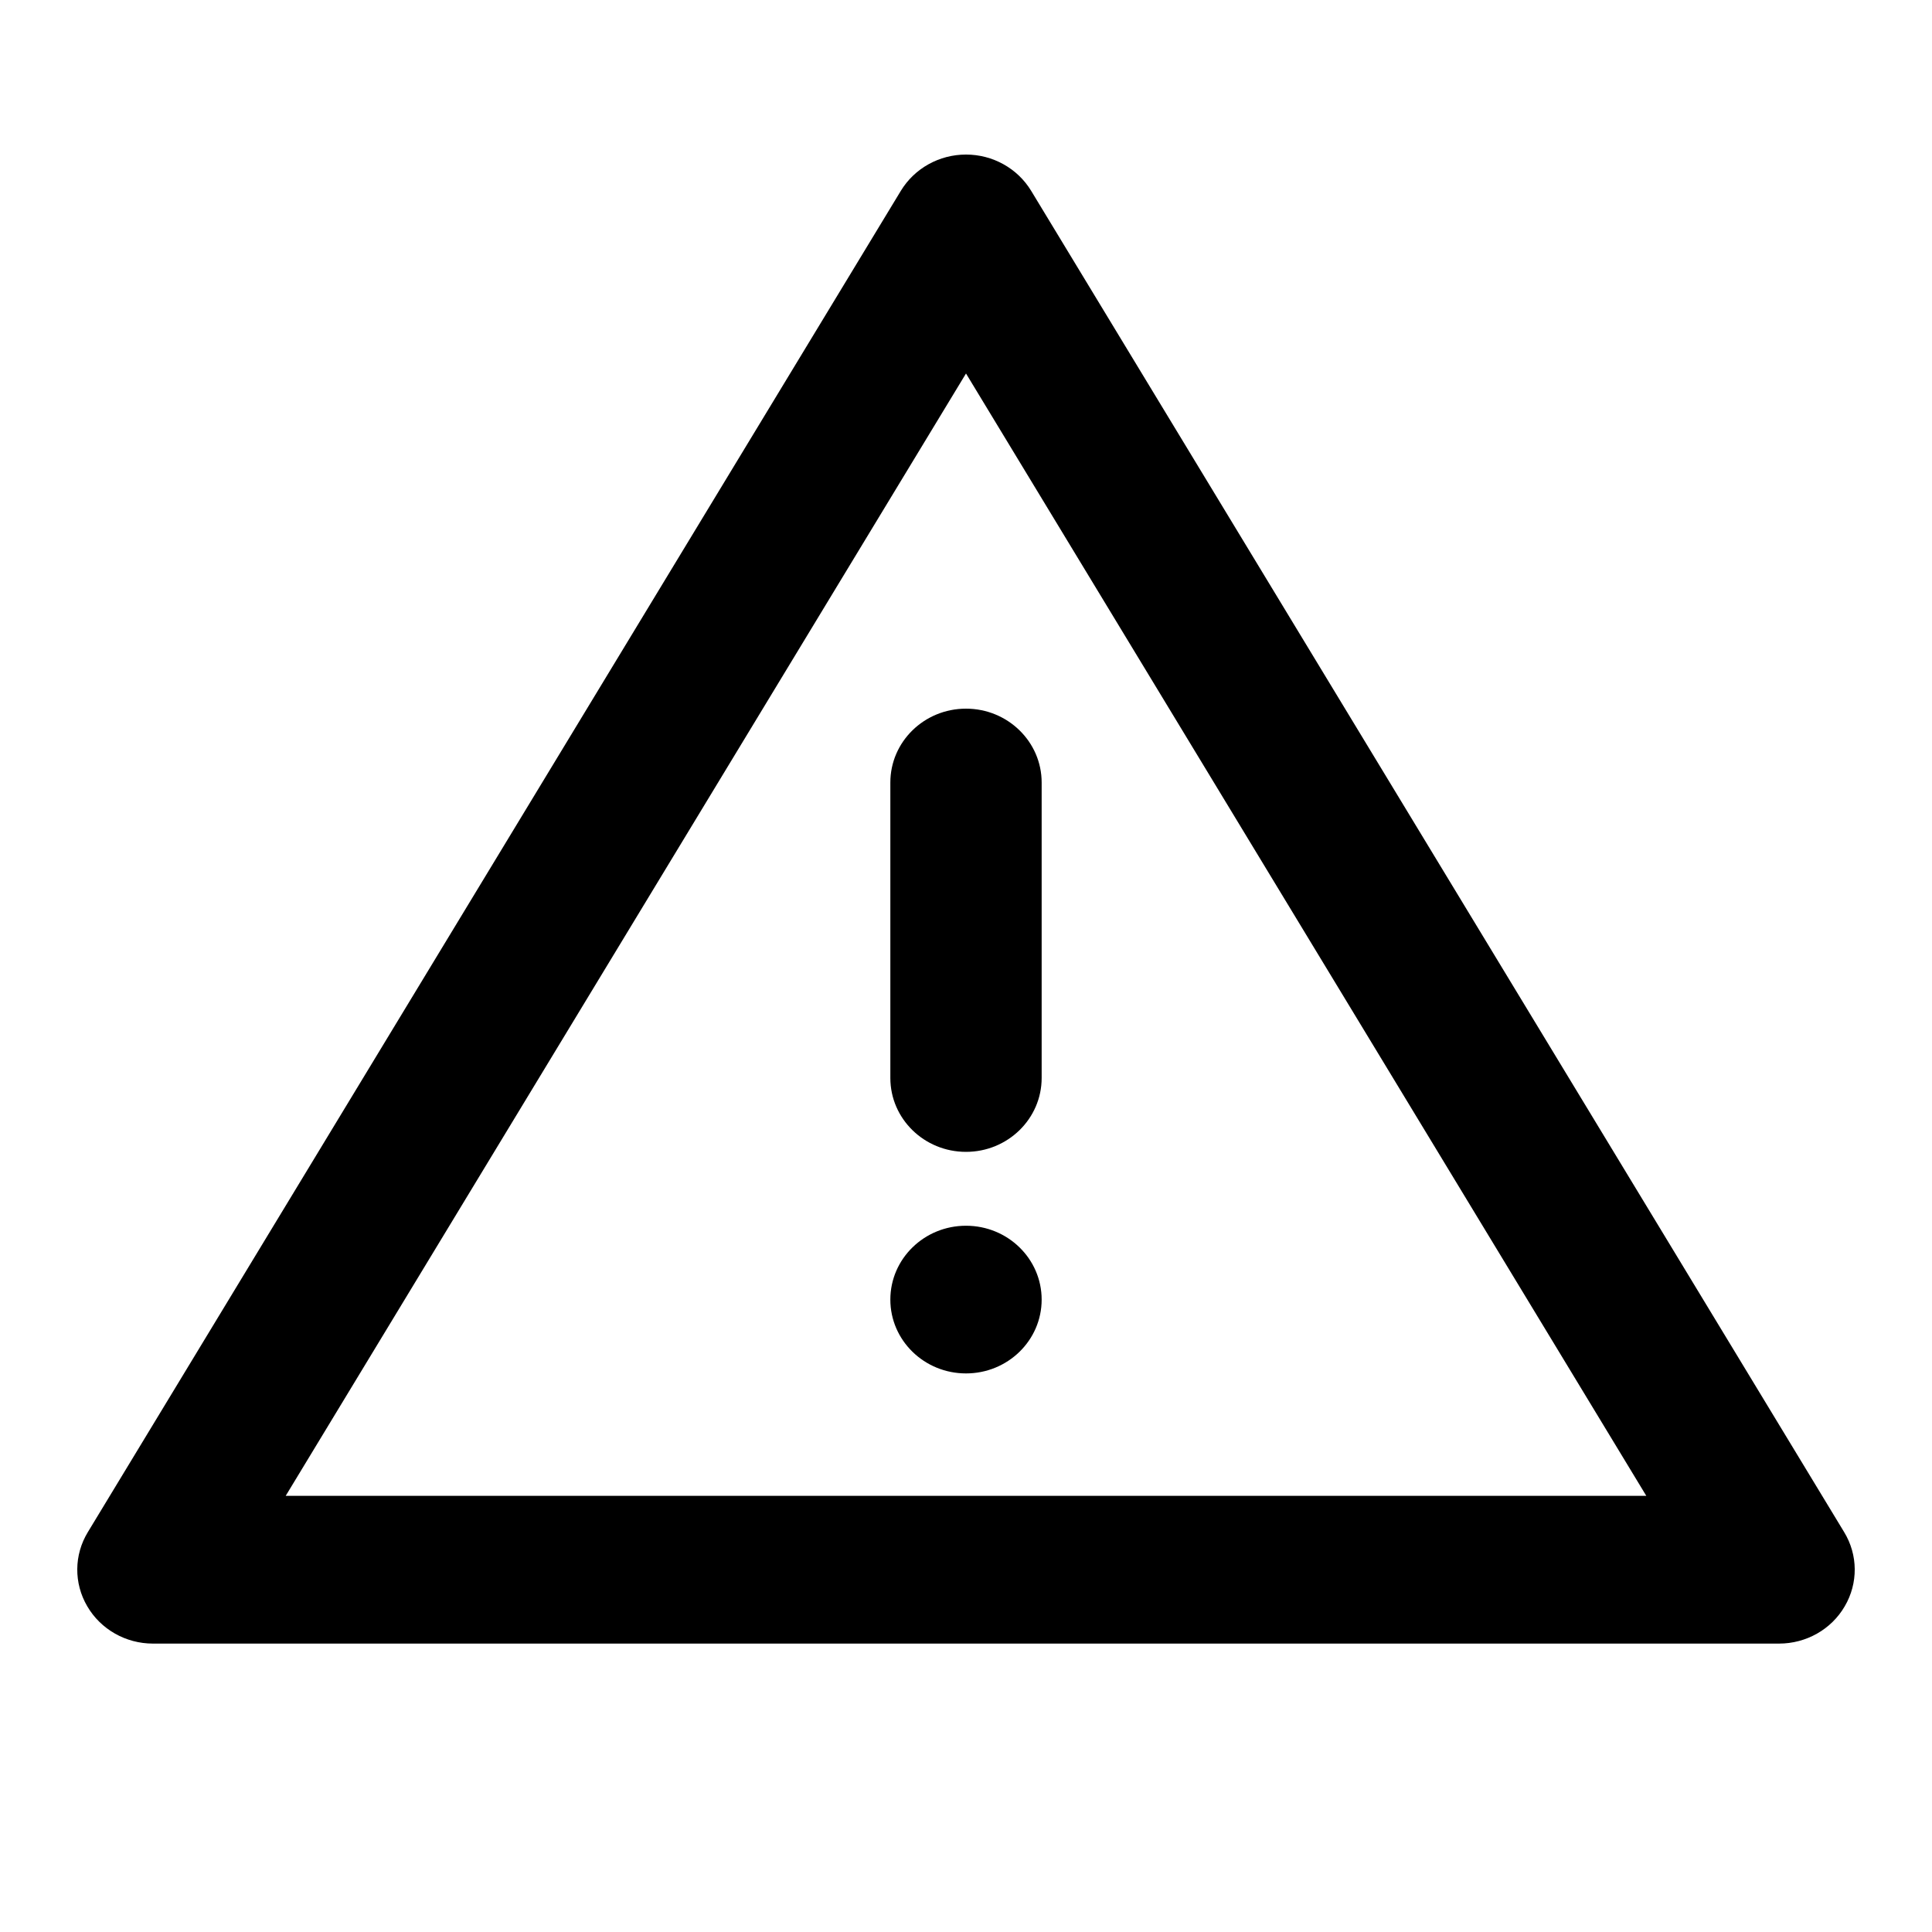
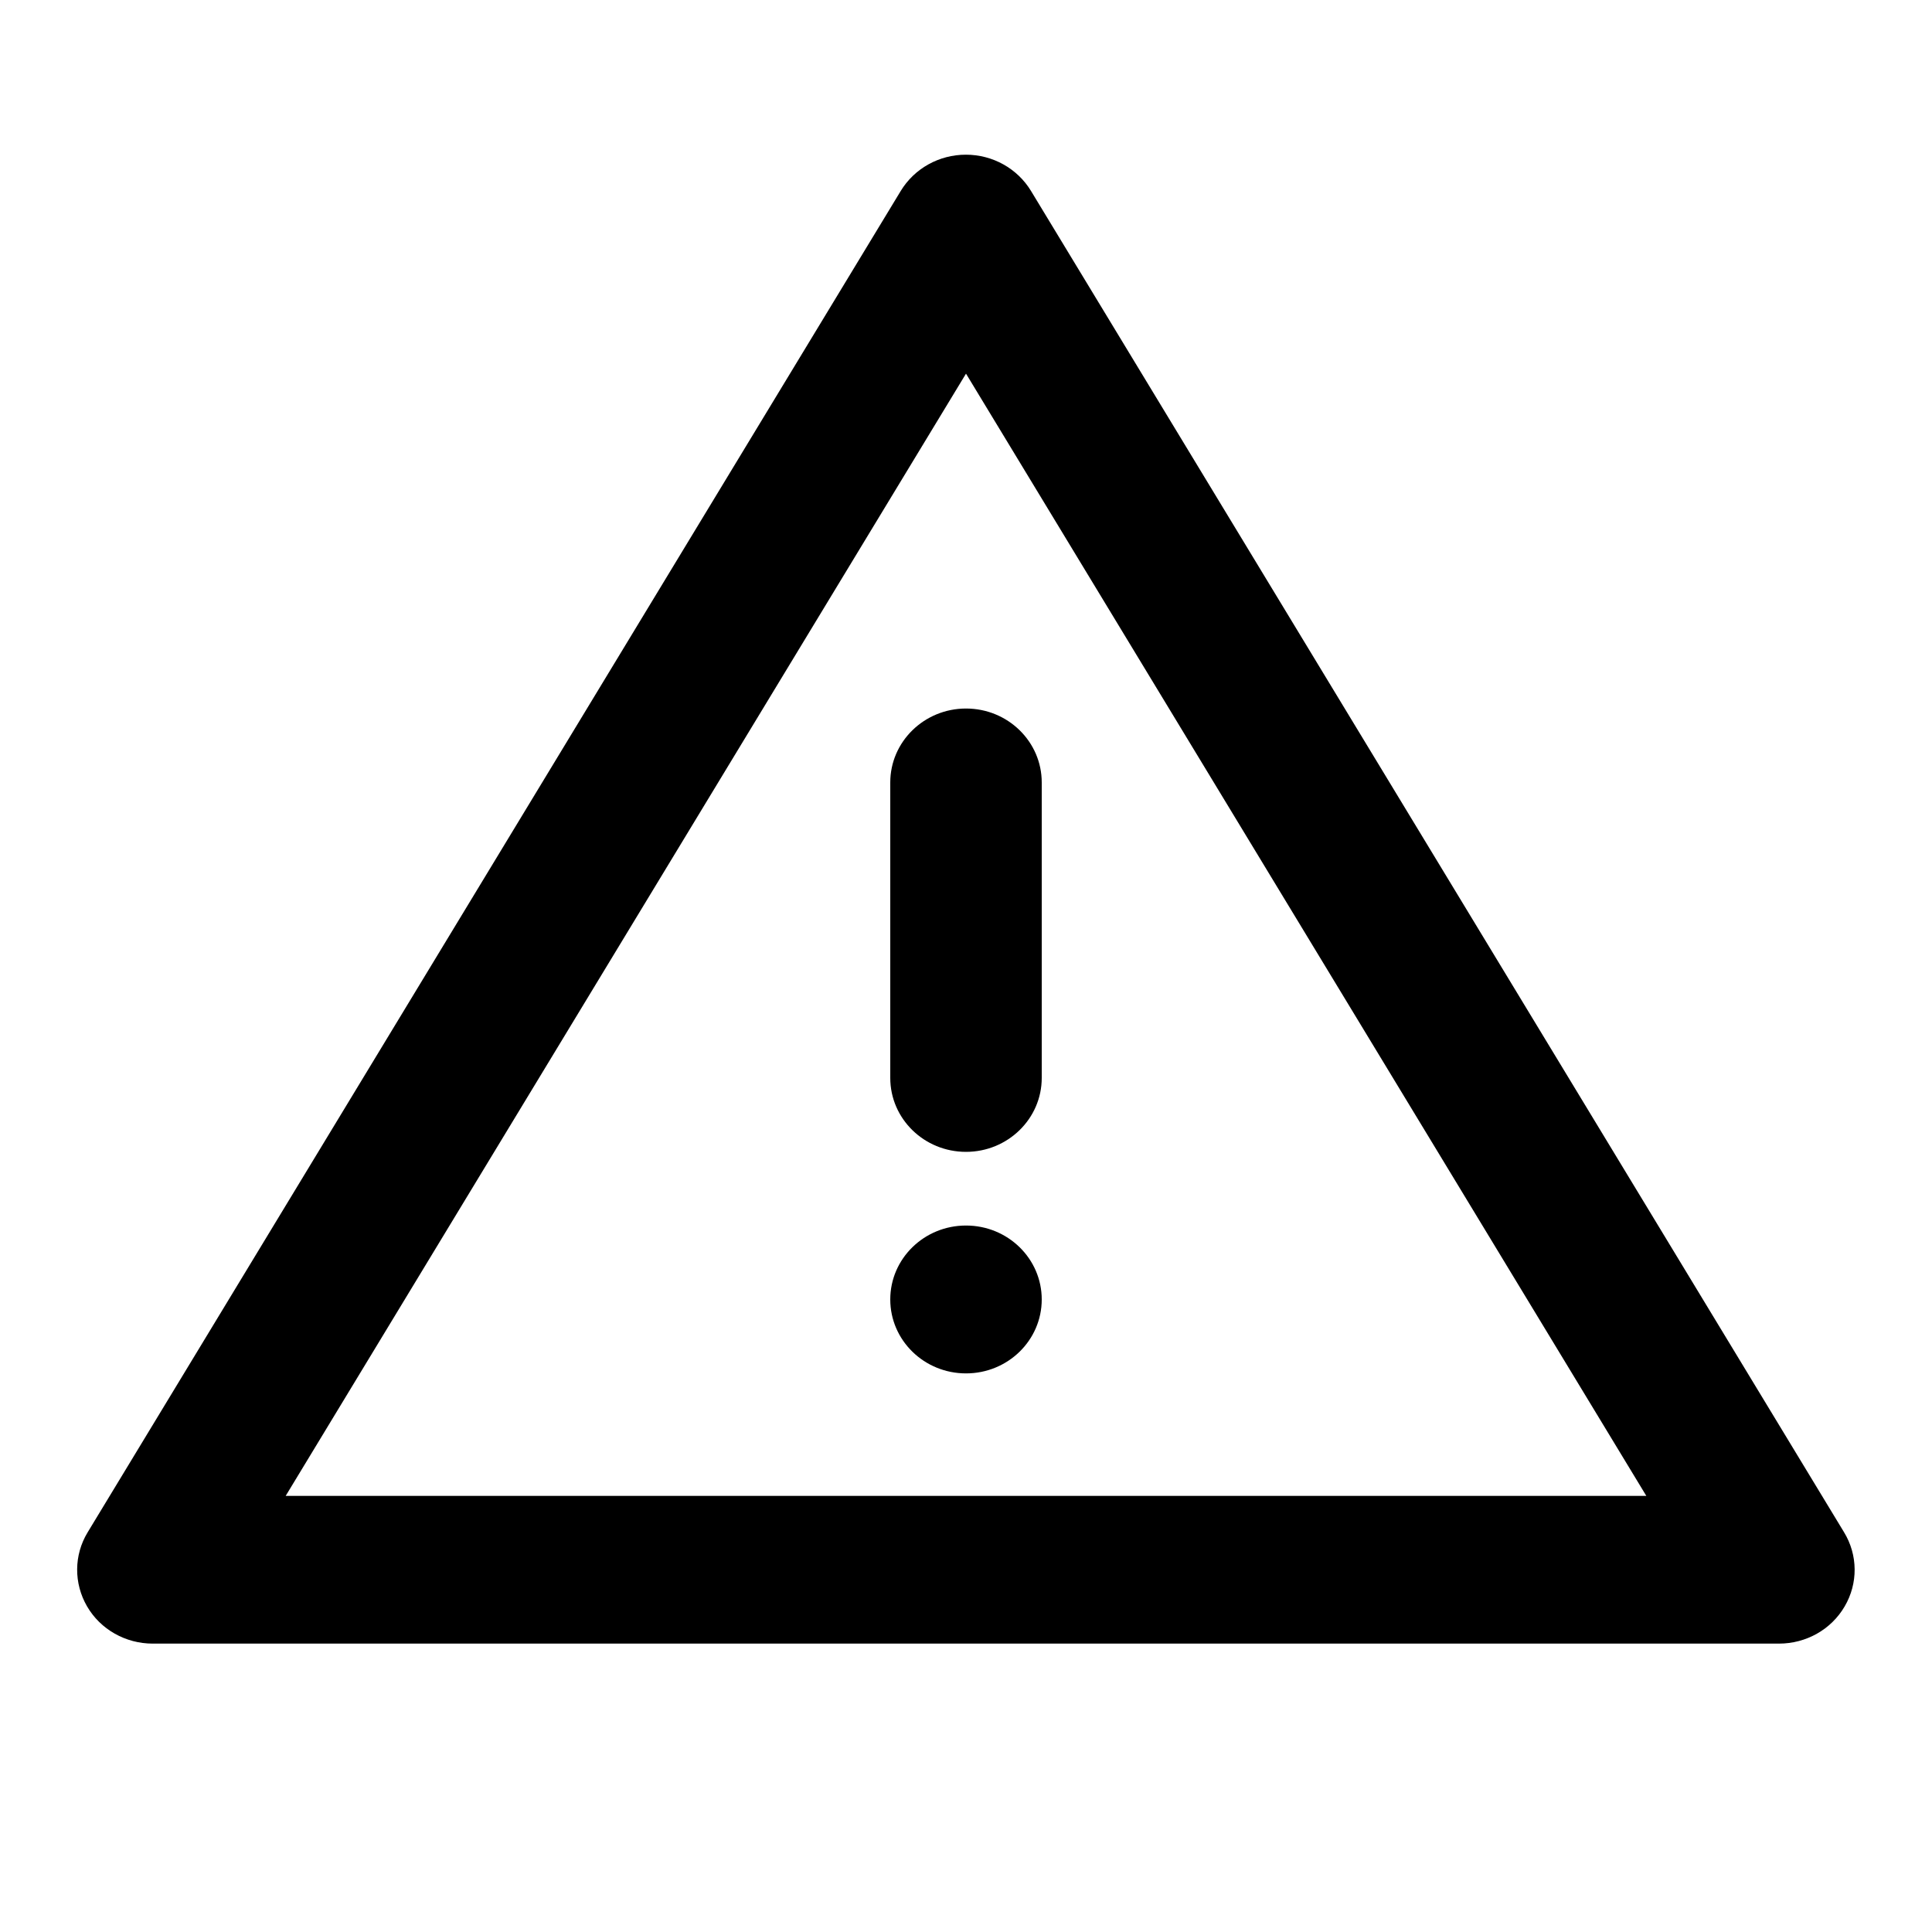
- <svg xmlns="http://www.w3.org/2000/svg" width="25" height="25" viewBox="0 0 25 25" fill="none">
-   <path fill-rule="evenodd" clip-rule="evenodd" d="M11.521 10.126V13.949C11.521 14.477 11.959 14.905 12.5 14.905C13.04 14.905 13.479 14.477 13.479 13.949V10.126C13.479 9.598 13.04 9.17 12.5 9.17C11.959 9.17 11.521 9.598 11.521 10.126Z" fill="black" />
-   <path d="M12.5 17.772C13.041 17.772 13.479 17.344 13.479 16.817C13.479 16.289 13.041 15.861 12.5 15.861C11.959 15.861 11.521 16.289 11.521 16.817C11.521 17.344 11.959 17.772 12.5 17.772Z" fill="black" />
-   <path fill-rule="evenodd" clip-rule="evenodd" d="M23.021 21.268C23.372 21.268 23.698 21.084 23.871 20.785C24.046 20.487 24.043 20.12 23.863 19.825L13.343 2.469C13.166 2.178 12.846 2 12.5 2C12.154 2 11.834 2.178 11.657 2.469L1.137 19.825C0.957 20.12 0.954 20.487 1.129 20.785C1.303 21.084 1.628 21.268 1.979 21.268H23.021ZM21.303 19.356H3.697L12.5 4.833L21.303 19.356Z" fill="black" />
+ <svg xmlns="http://www.w3.org/2000/svg" fill="none" height="15" id="warning" viewBox="0 0 15 15" width="15">
+   <g fill="currentColor">
+     <path clip-rule="evenodd" d="m6.912 6.075v2.294c0 .317.263.574.588.574.324 0 .588-.257.588-.574v-2.294c0-.317-.263-.574-.588-.574-.324 0-.588.257-.588.574z" fill-rule="evenodd" />
+     <path d="m7.5 10.663c.325 0 .588-.257.588-.574 0-.317-.263-.574-.588-.574s-.588.257-.588.574c0 .317.263.574.588.574z" />
+     <path clip-rule="evenodd" d="m13.812 12.761c.211 0 .406-.11.51-.289.105-.179.103-.399-.005-.576l-6.312-10.413c-.106-.175-.298-.282-.506-.282s-.4.107-.506.282l-6.312 10.413c-.108.177-.109.397-.005.576.104.179.299.289.51.289zm-1.03-1.147h-10.564l5.282-8.713z" fill-rule="evenodd" />
+   </g>
</svg>
